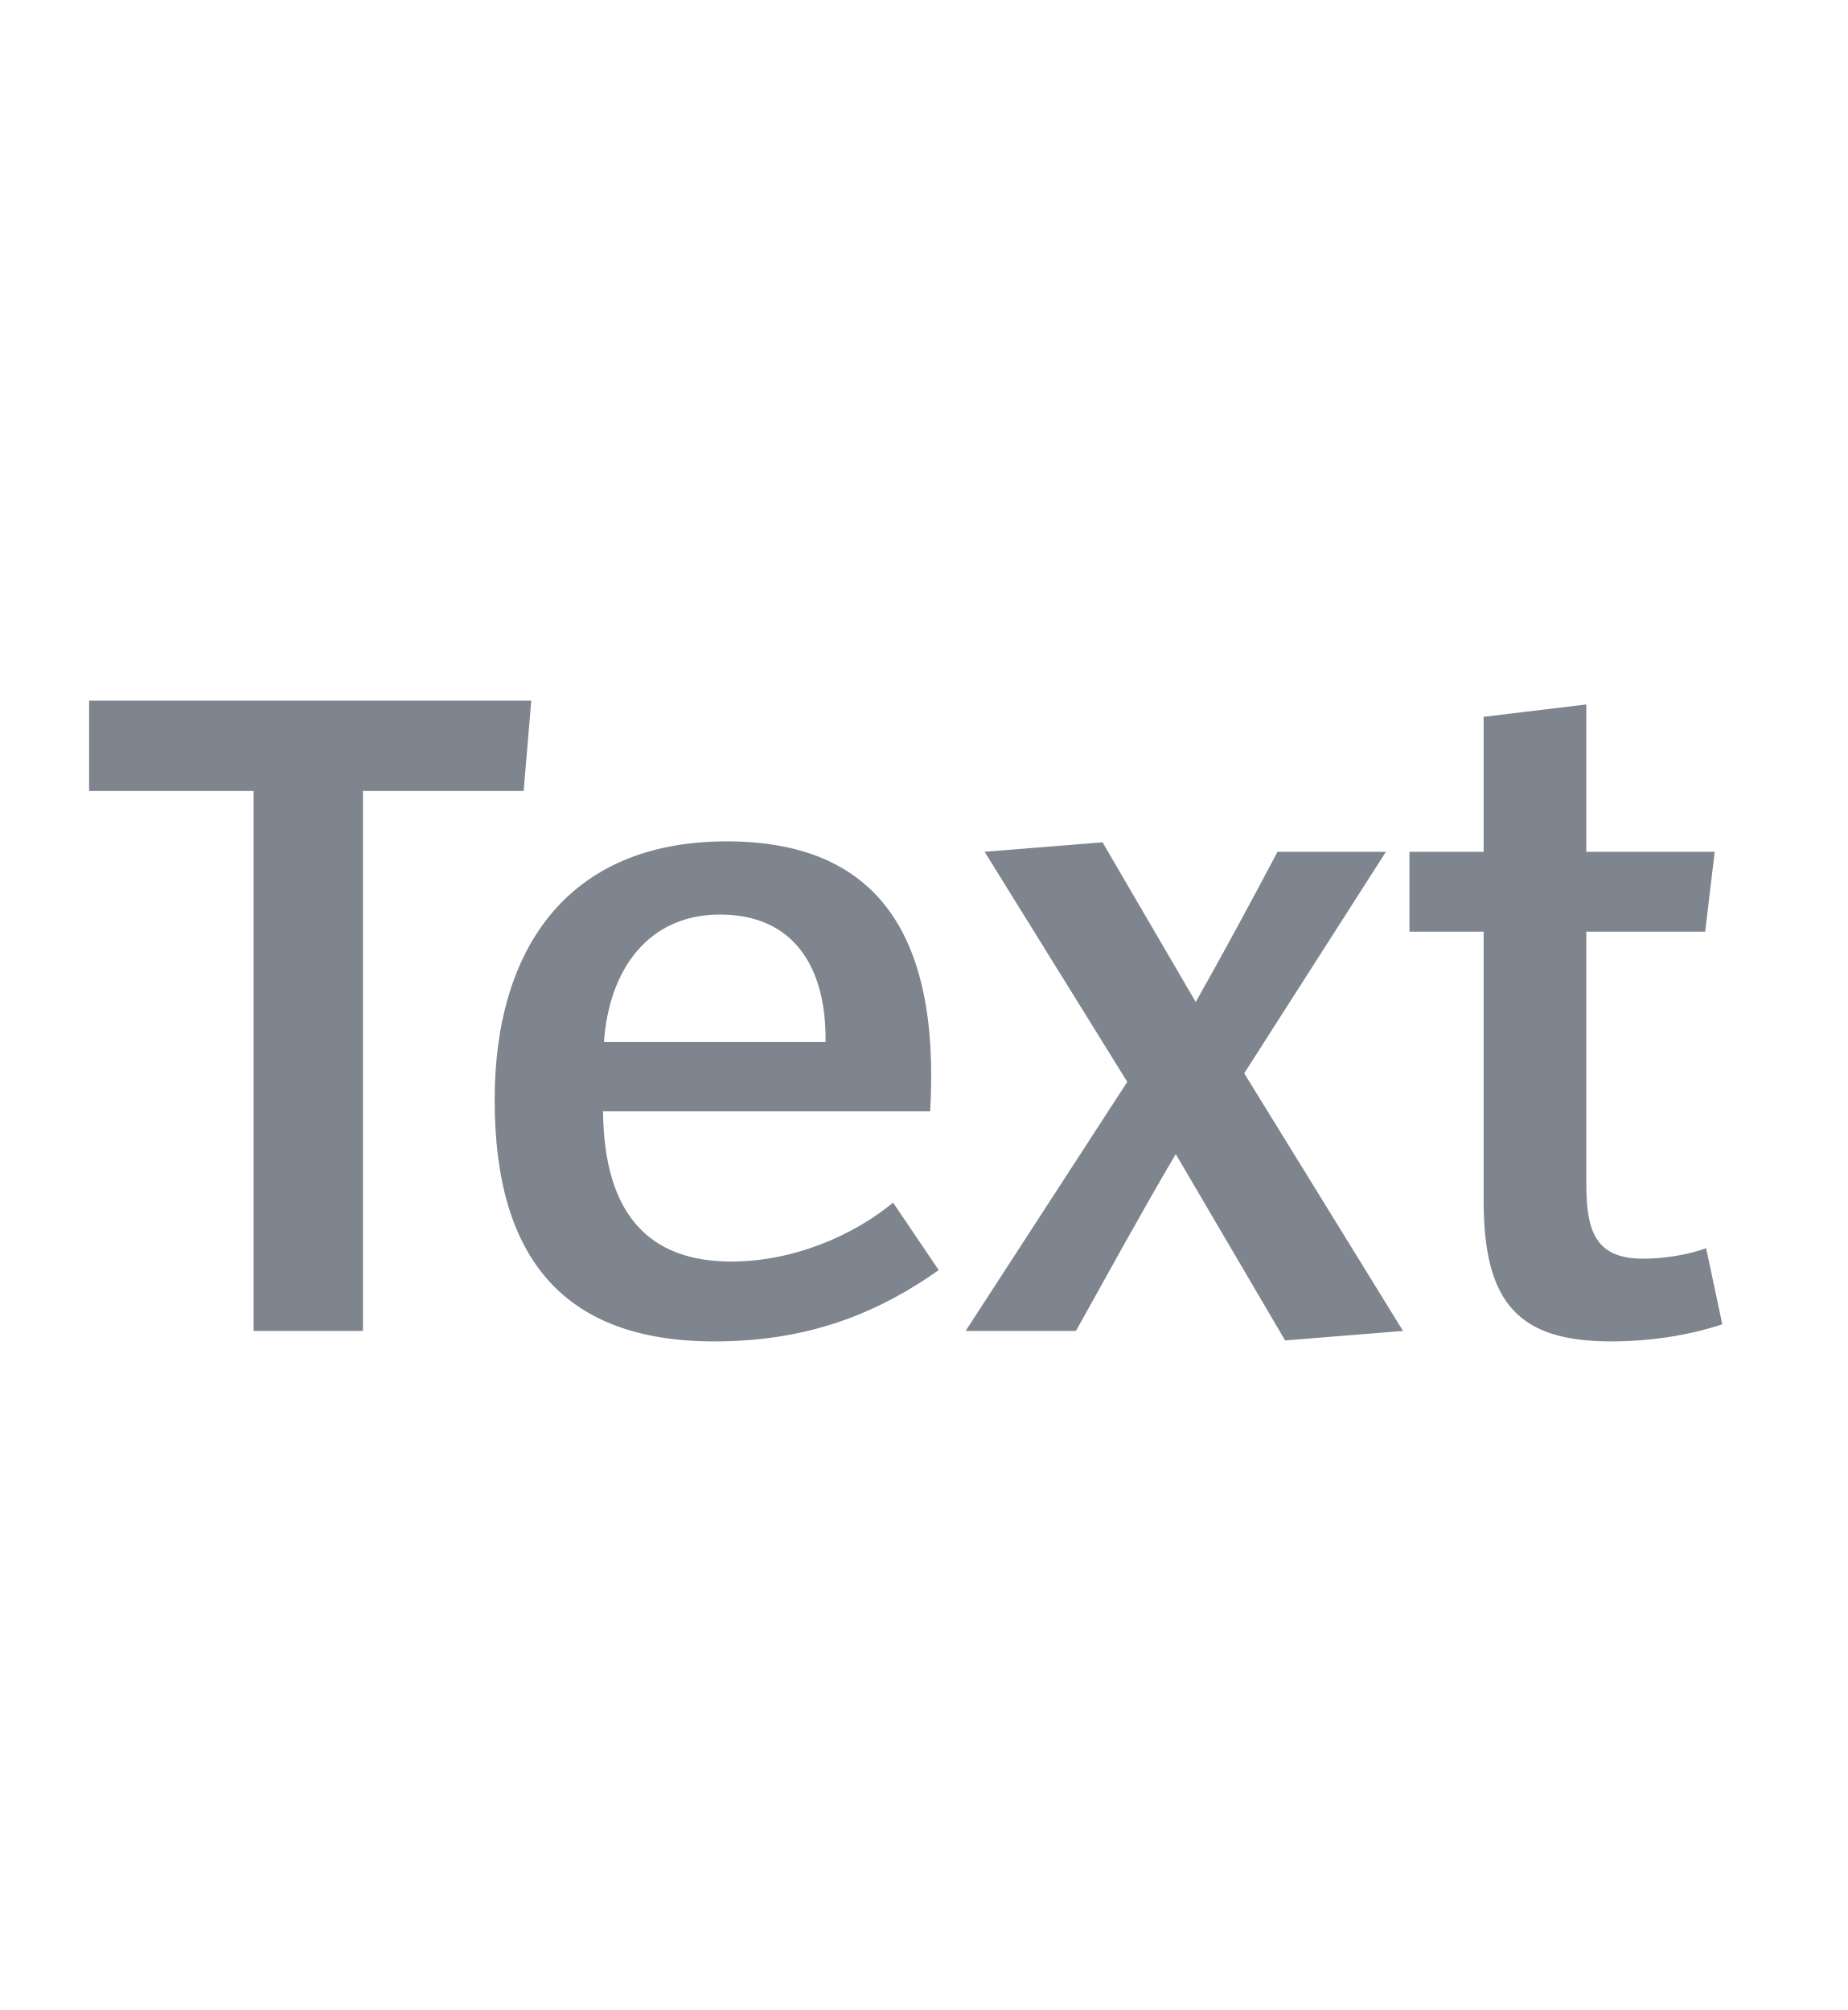
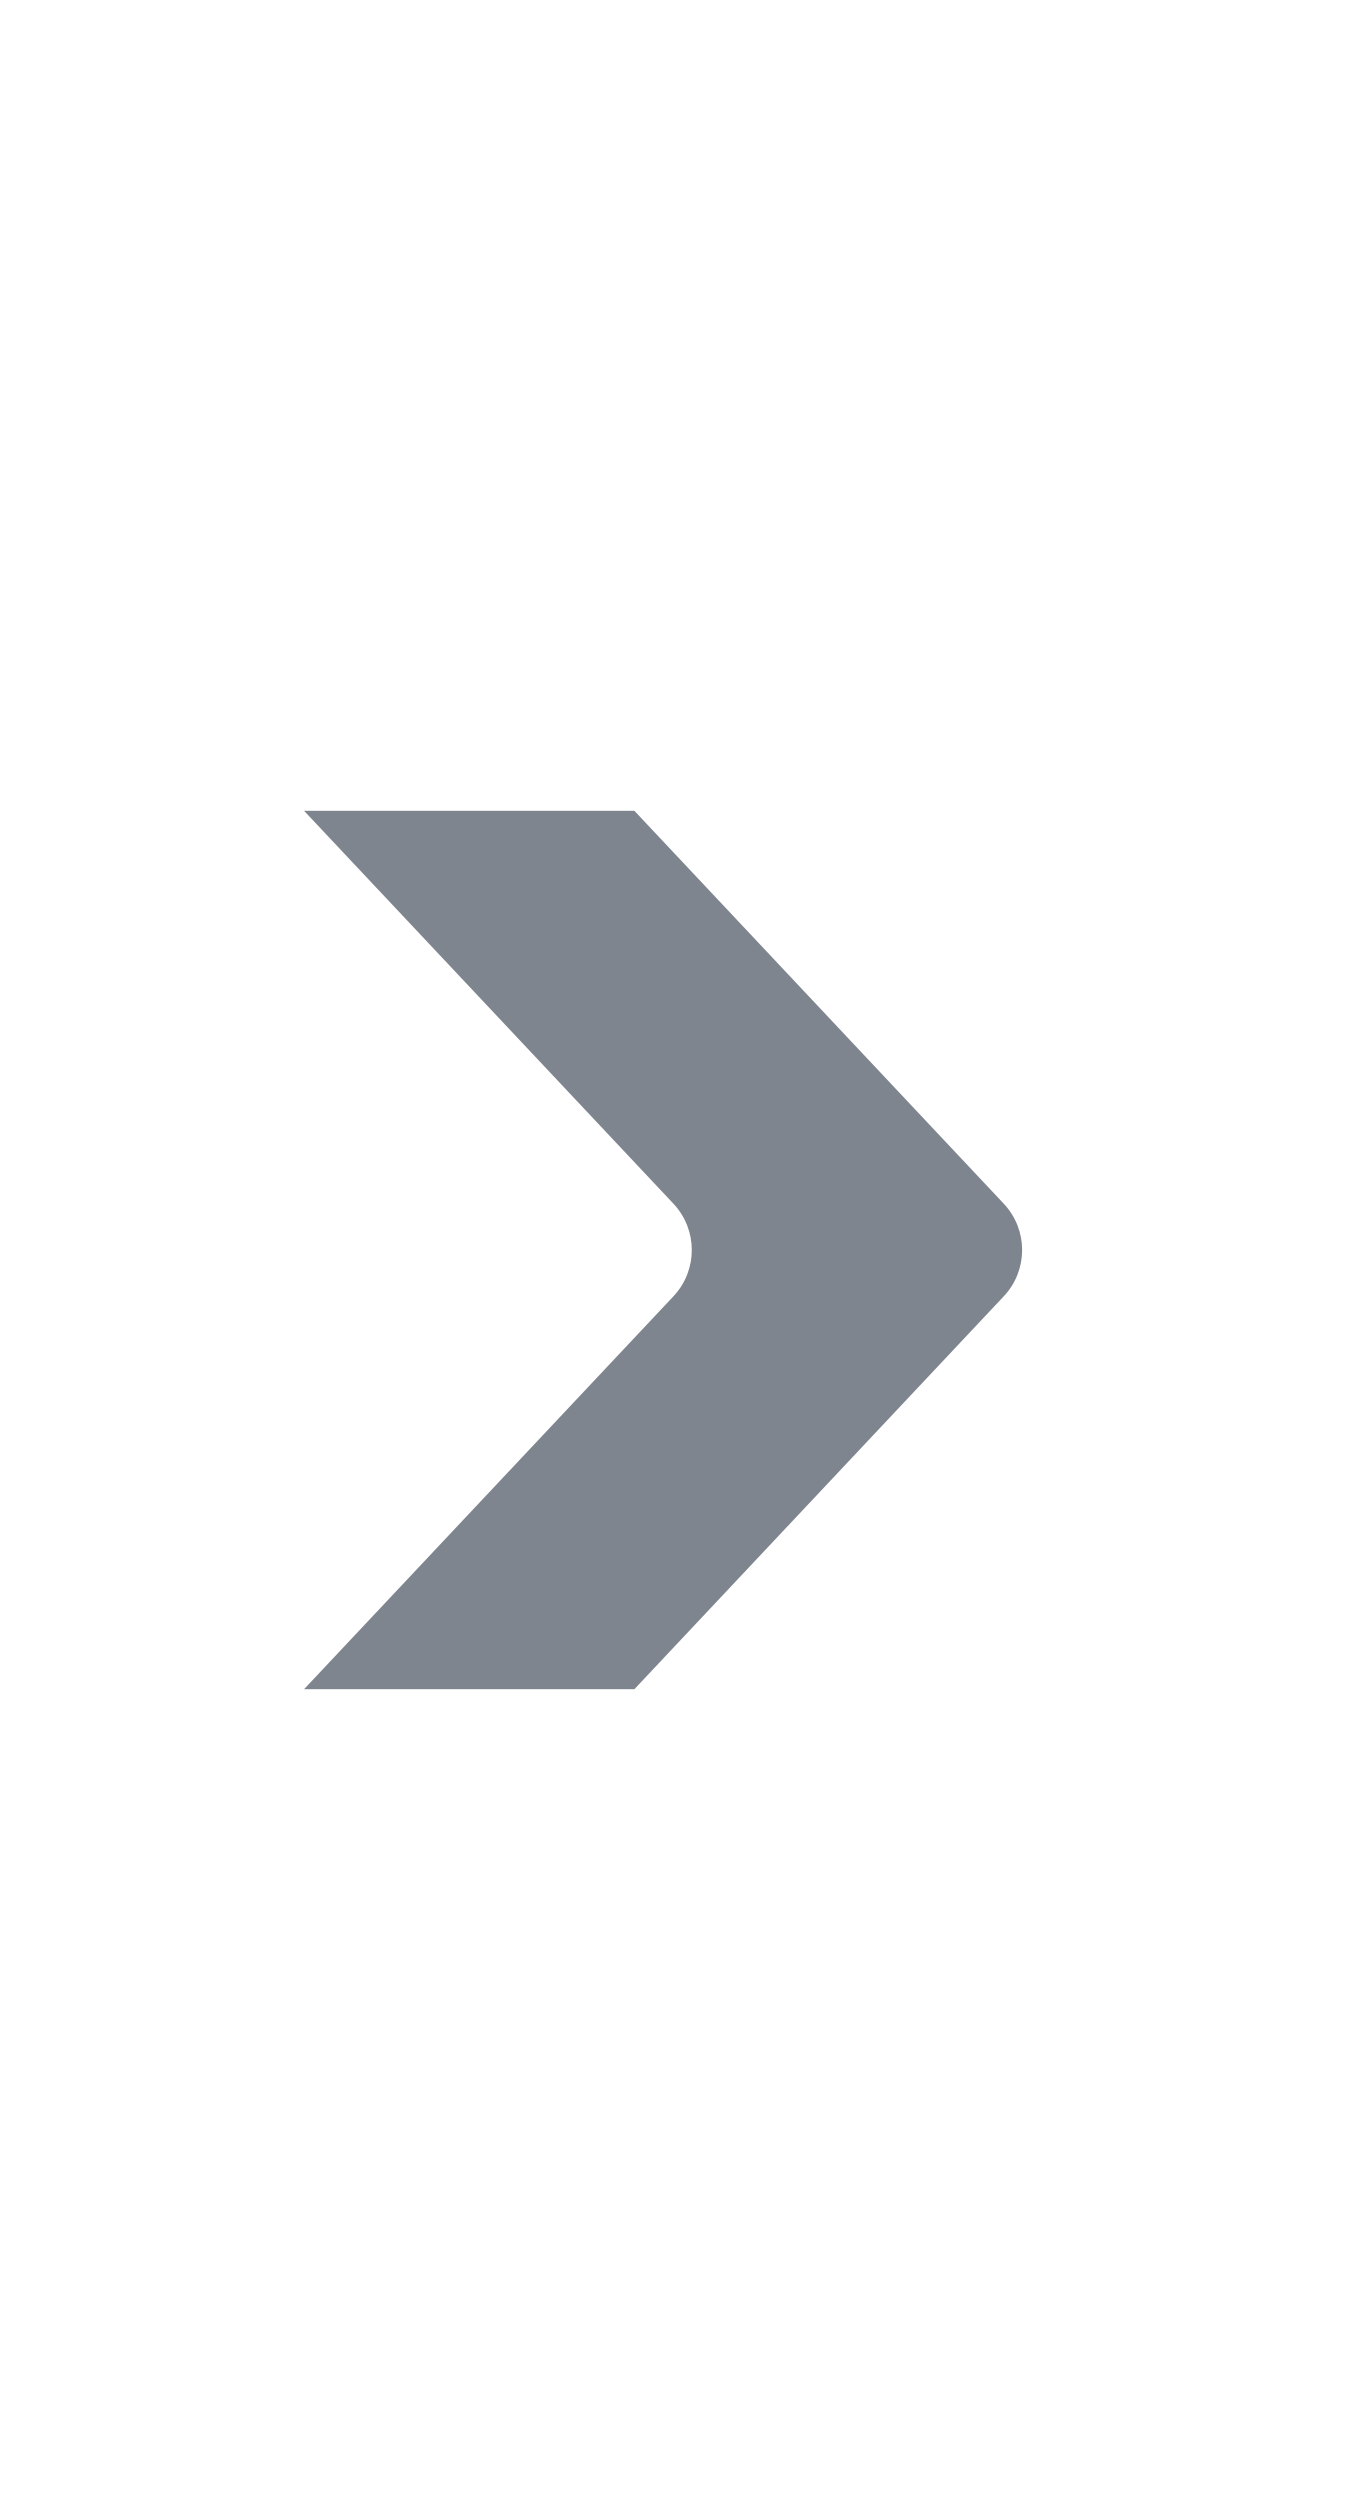
- <svg xmlns="http://www.w3.org/2000/svg" width="68" height="74" viewBox="0 0 68 74" fill="none">
-   <path d="M13.36 49H9.335V29.12H3.28V25.795H19.555L19.275 29.12H13.36V49ZM32.872 44.275L34.552 46.76C32.172 48.44 29.617 49.385 26.292 49.385C20.797 49.385 18.207 46.375 18.207 40.495C18.207 34.93 20.902 30.975 26.747 30.975C32.172 30.975 34.622 34.265 34.237 40.915H22.197C22.232 44.695 23.877 46.445 26.922 46.445C29.232 46.445 31.437 45.465 32.872 44.275ZM22.232 38.36H30.387C30.422 35.63 29.232 33.67 26.502 33.67C23.807 33.67 22.407 35.77 22.232 38.36ZM51.012 31.36L45.797 39.515L51.642 49L47.302 49.35L43.277 42.49C42.017 44.625 40.757 46.935 39.602 49H35.542L41.492 39.83L36.242 31.36L40.582 31.01L44.012 36.89C45.062 35.035 46.077 33.145 47.022 31.36H51.012ZM62.799 45.955L63.394 48.755C62.134 49.175 60.699 49.385 59.299 49.385C55.904 49.385 54.609 47.985 54.609 44.205V34.3H51.879V31.36H54.609V26.39L58.389 25.935V31.36H63.114L62.764 34.3H58.389V43.61C58.389 45.395 58.774 46.34 60.489 46.34C61.224 46.34 62.134 46.2 62.799 45.955Z" fill="#7F858E" />
+ <svg xmlns="http://www.w3.org/2000/svg" width="40" height="74" viewBox="0 0 40 74" fill="none">
+   <path d="M9 50L19.934 38.37C20.658 37.6 20.658 36.4 19.934 35.63L9 24H18.778L29.712 35.63C30.436 36.4 30.436 37.6 29.712 38.37L18.778 50H9Z" fill="#7F858E" />
</svg>
